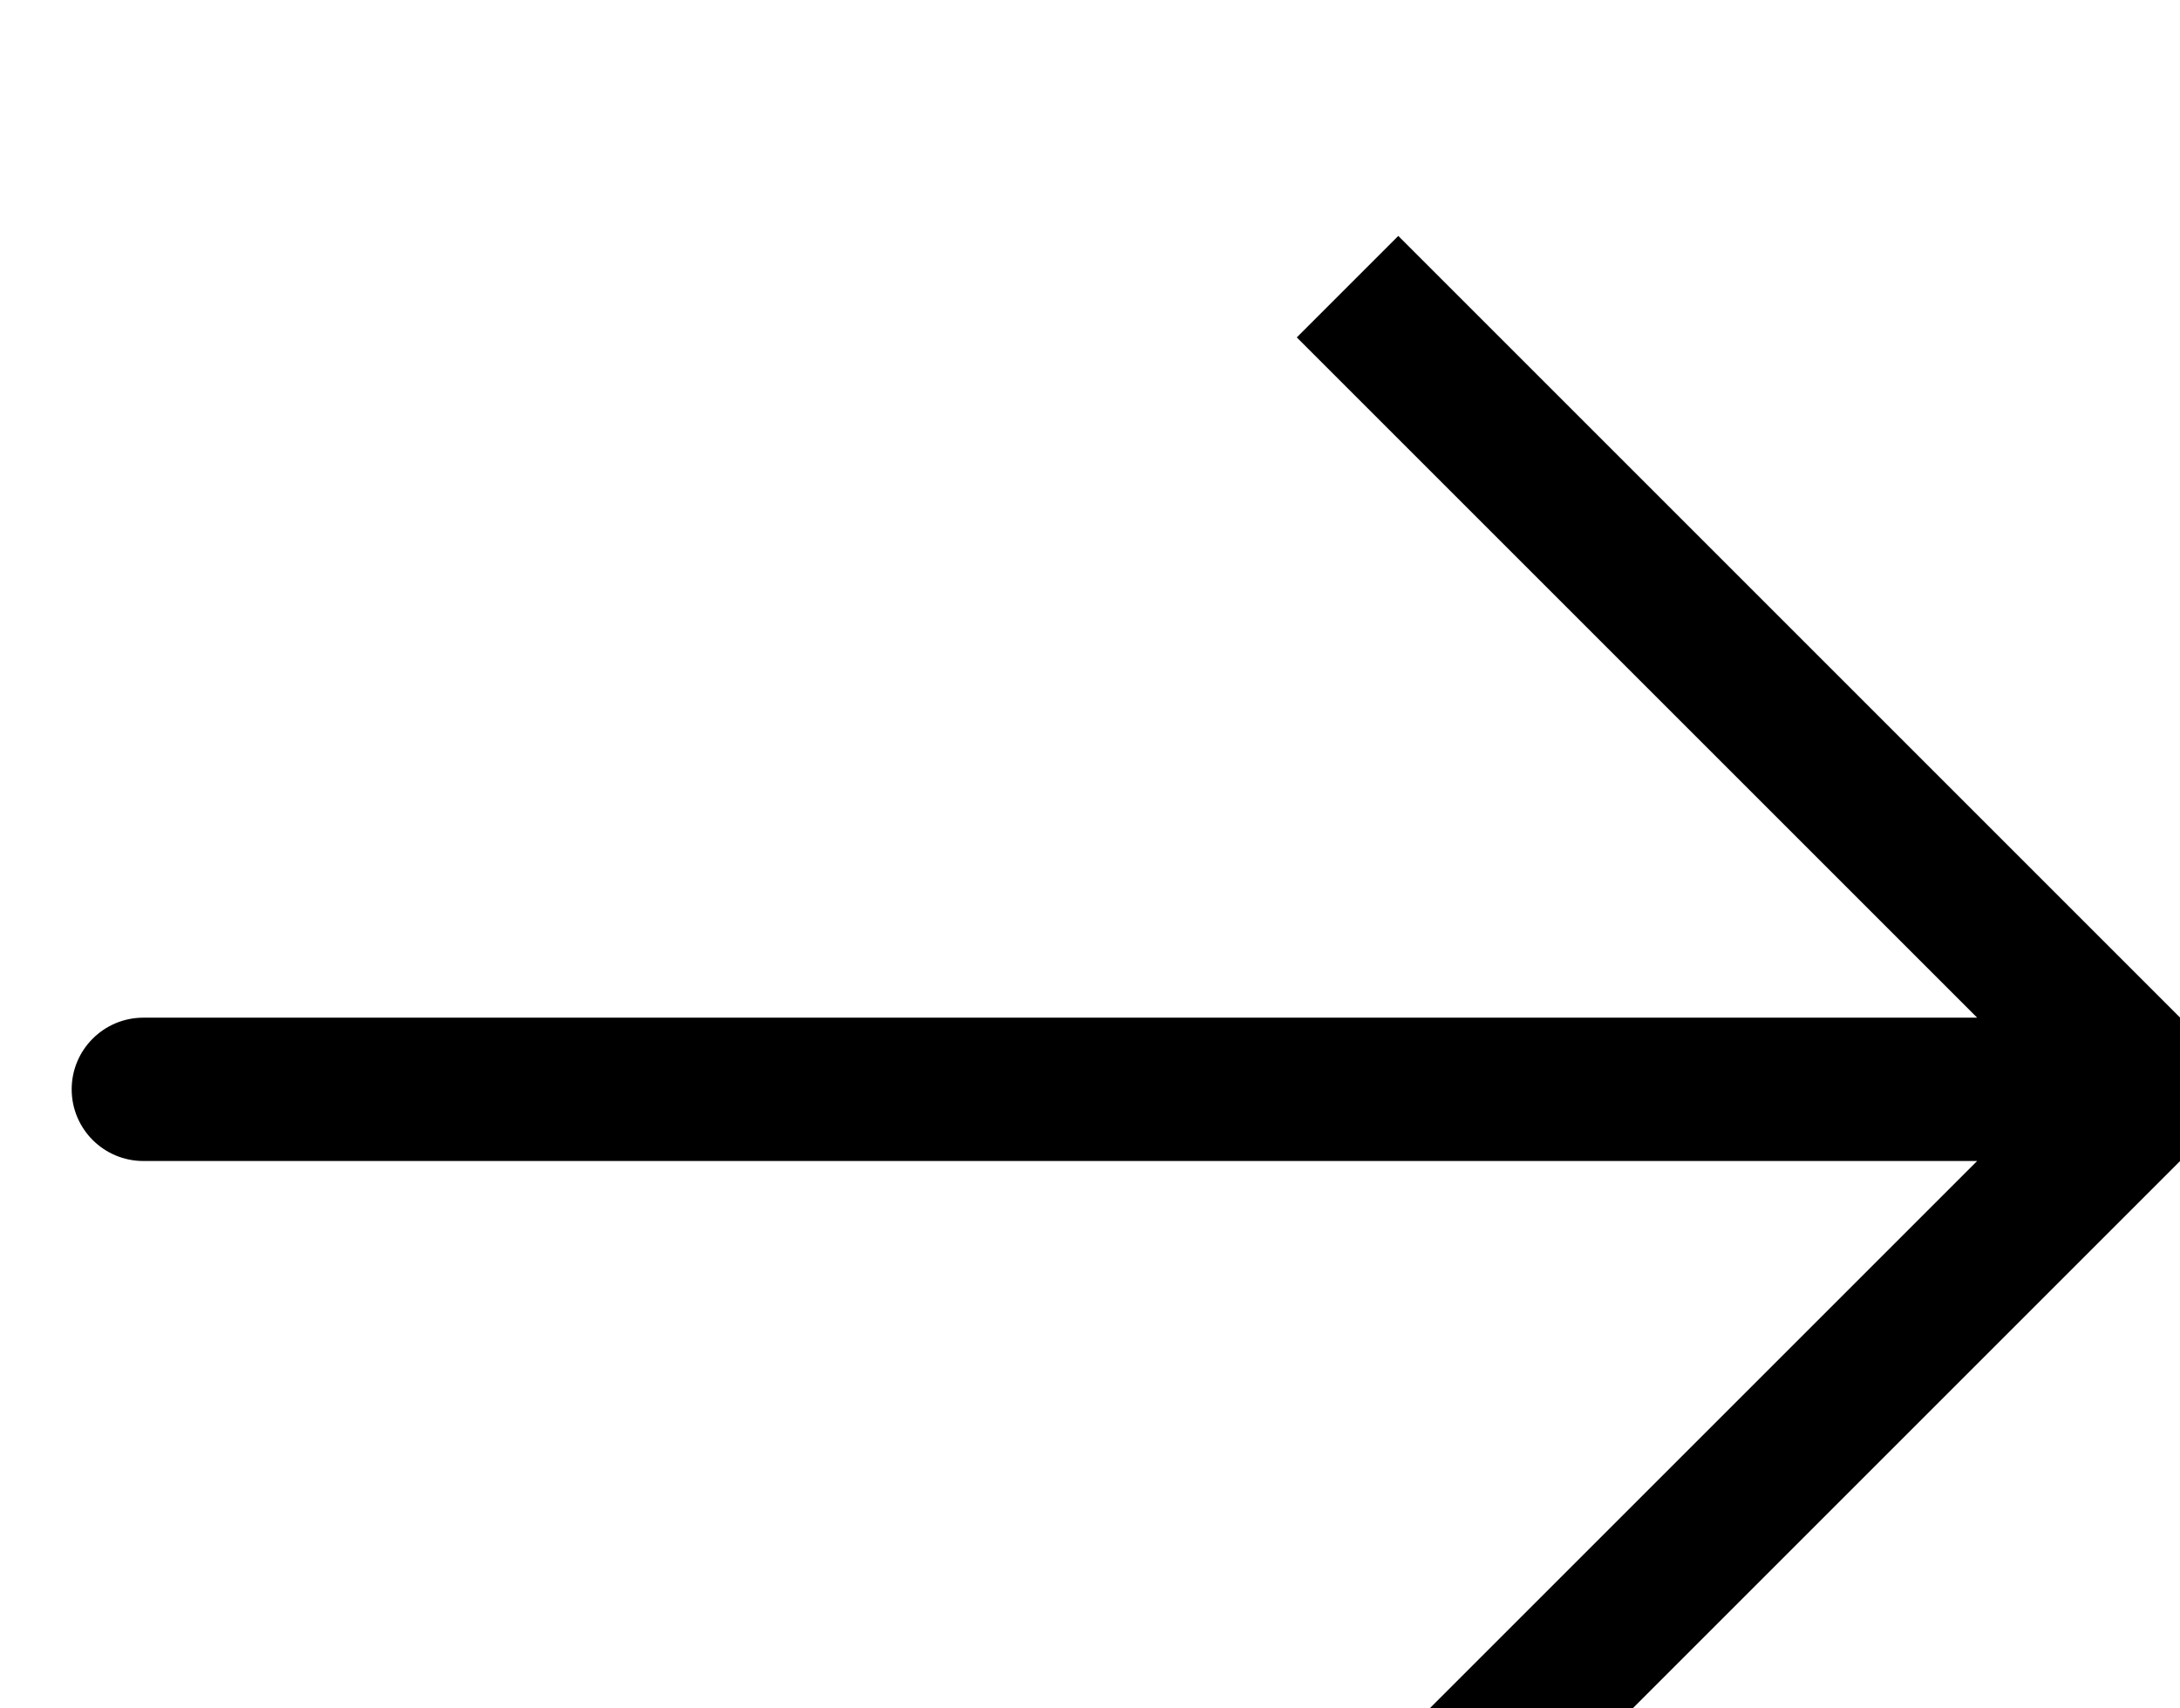
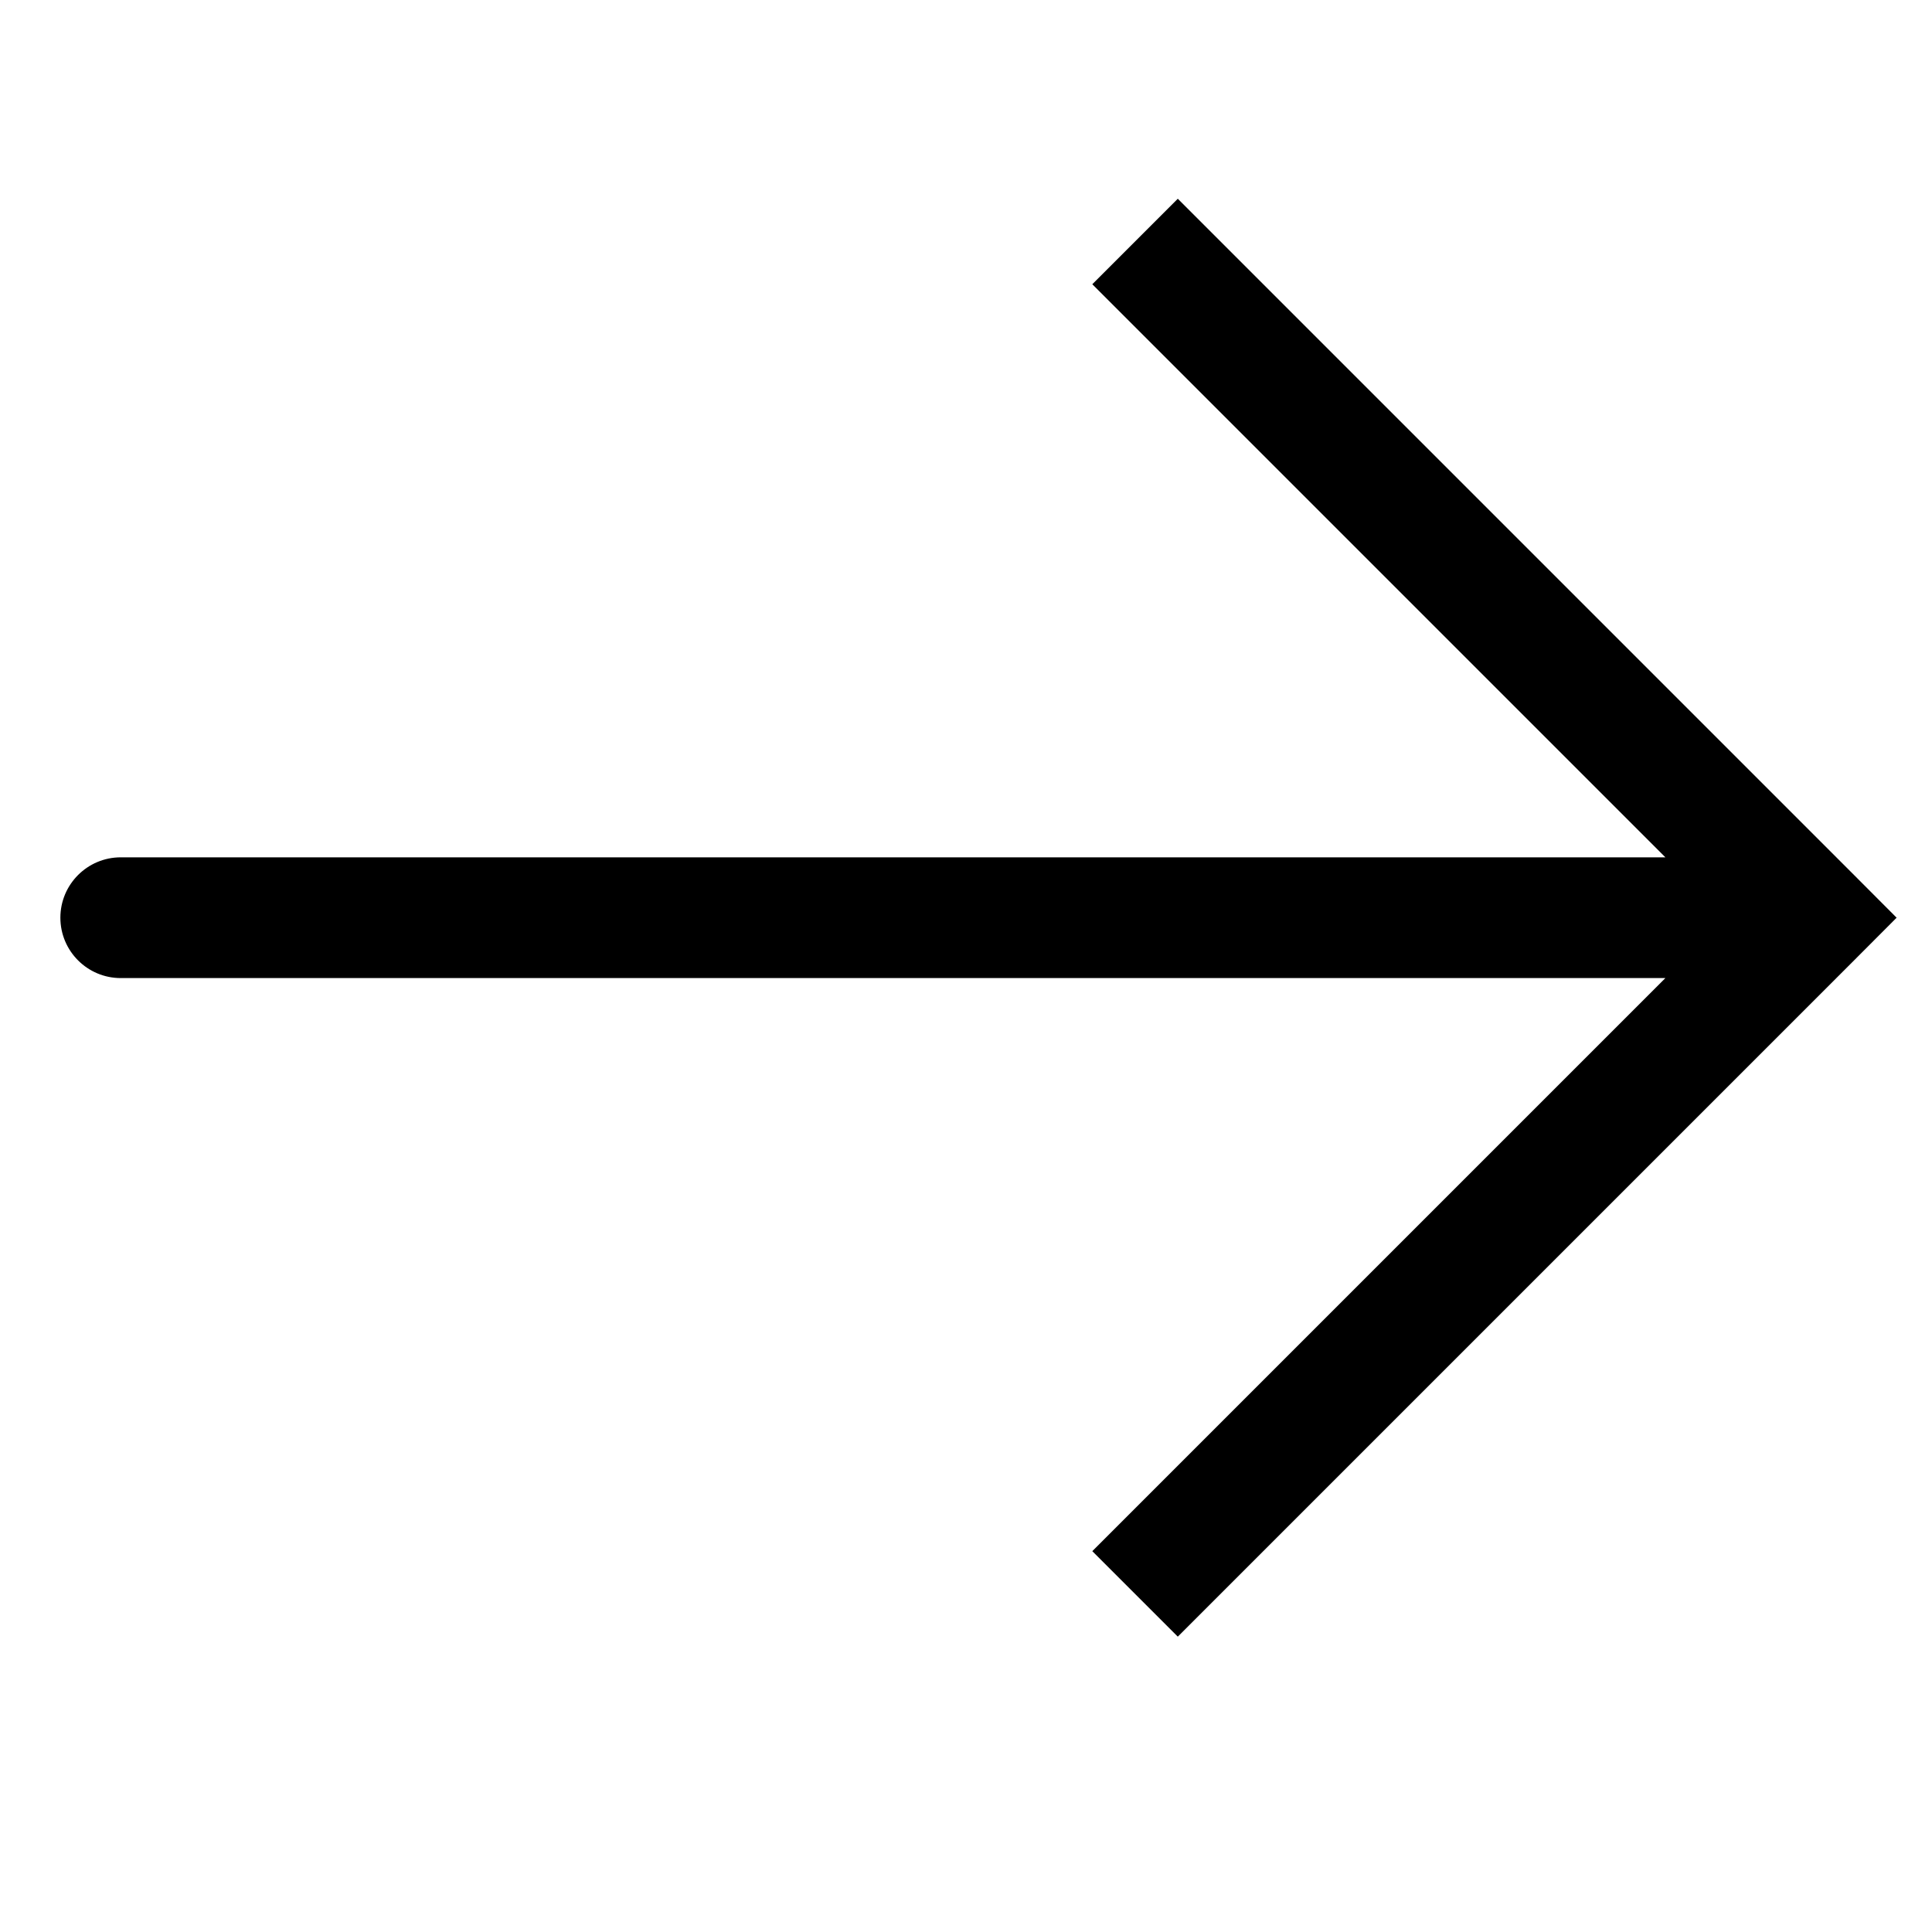
- <svg xmlns="http://www.w3.org/2000/svg" fill="none" id="icon-arrow">
+ <svg xmlns="http://www.w3.org/2000/svg" viewBox="0 0 16 16" fill="none" id="icon-arrow">
  <path d="M15 7.6L15.354 7.246L15.707 7.6L15.354 7.954L15 7.6ZM1 8.1C0.724 8.1 0.5 7.876 0.5 7.6C0.5 7.324 0.724 7.1 1 7.1V8.1ZM9.754 1.646L15.354 7.246L14.646 7.954L9.046 2.354L9.754 1.646ZM15.354 7.954L9.754 13.554L9.046 12.846L14.646 7.246L15.354 7.954ZM15 8.1H1V7.1H15V8.1Z" fill="currentColor" />
</svg>
